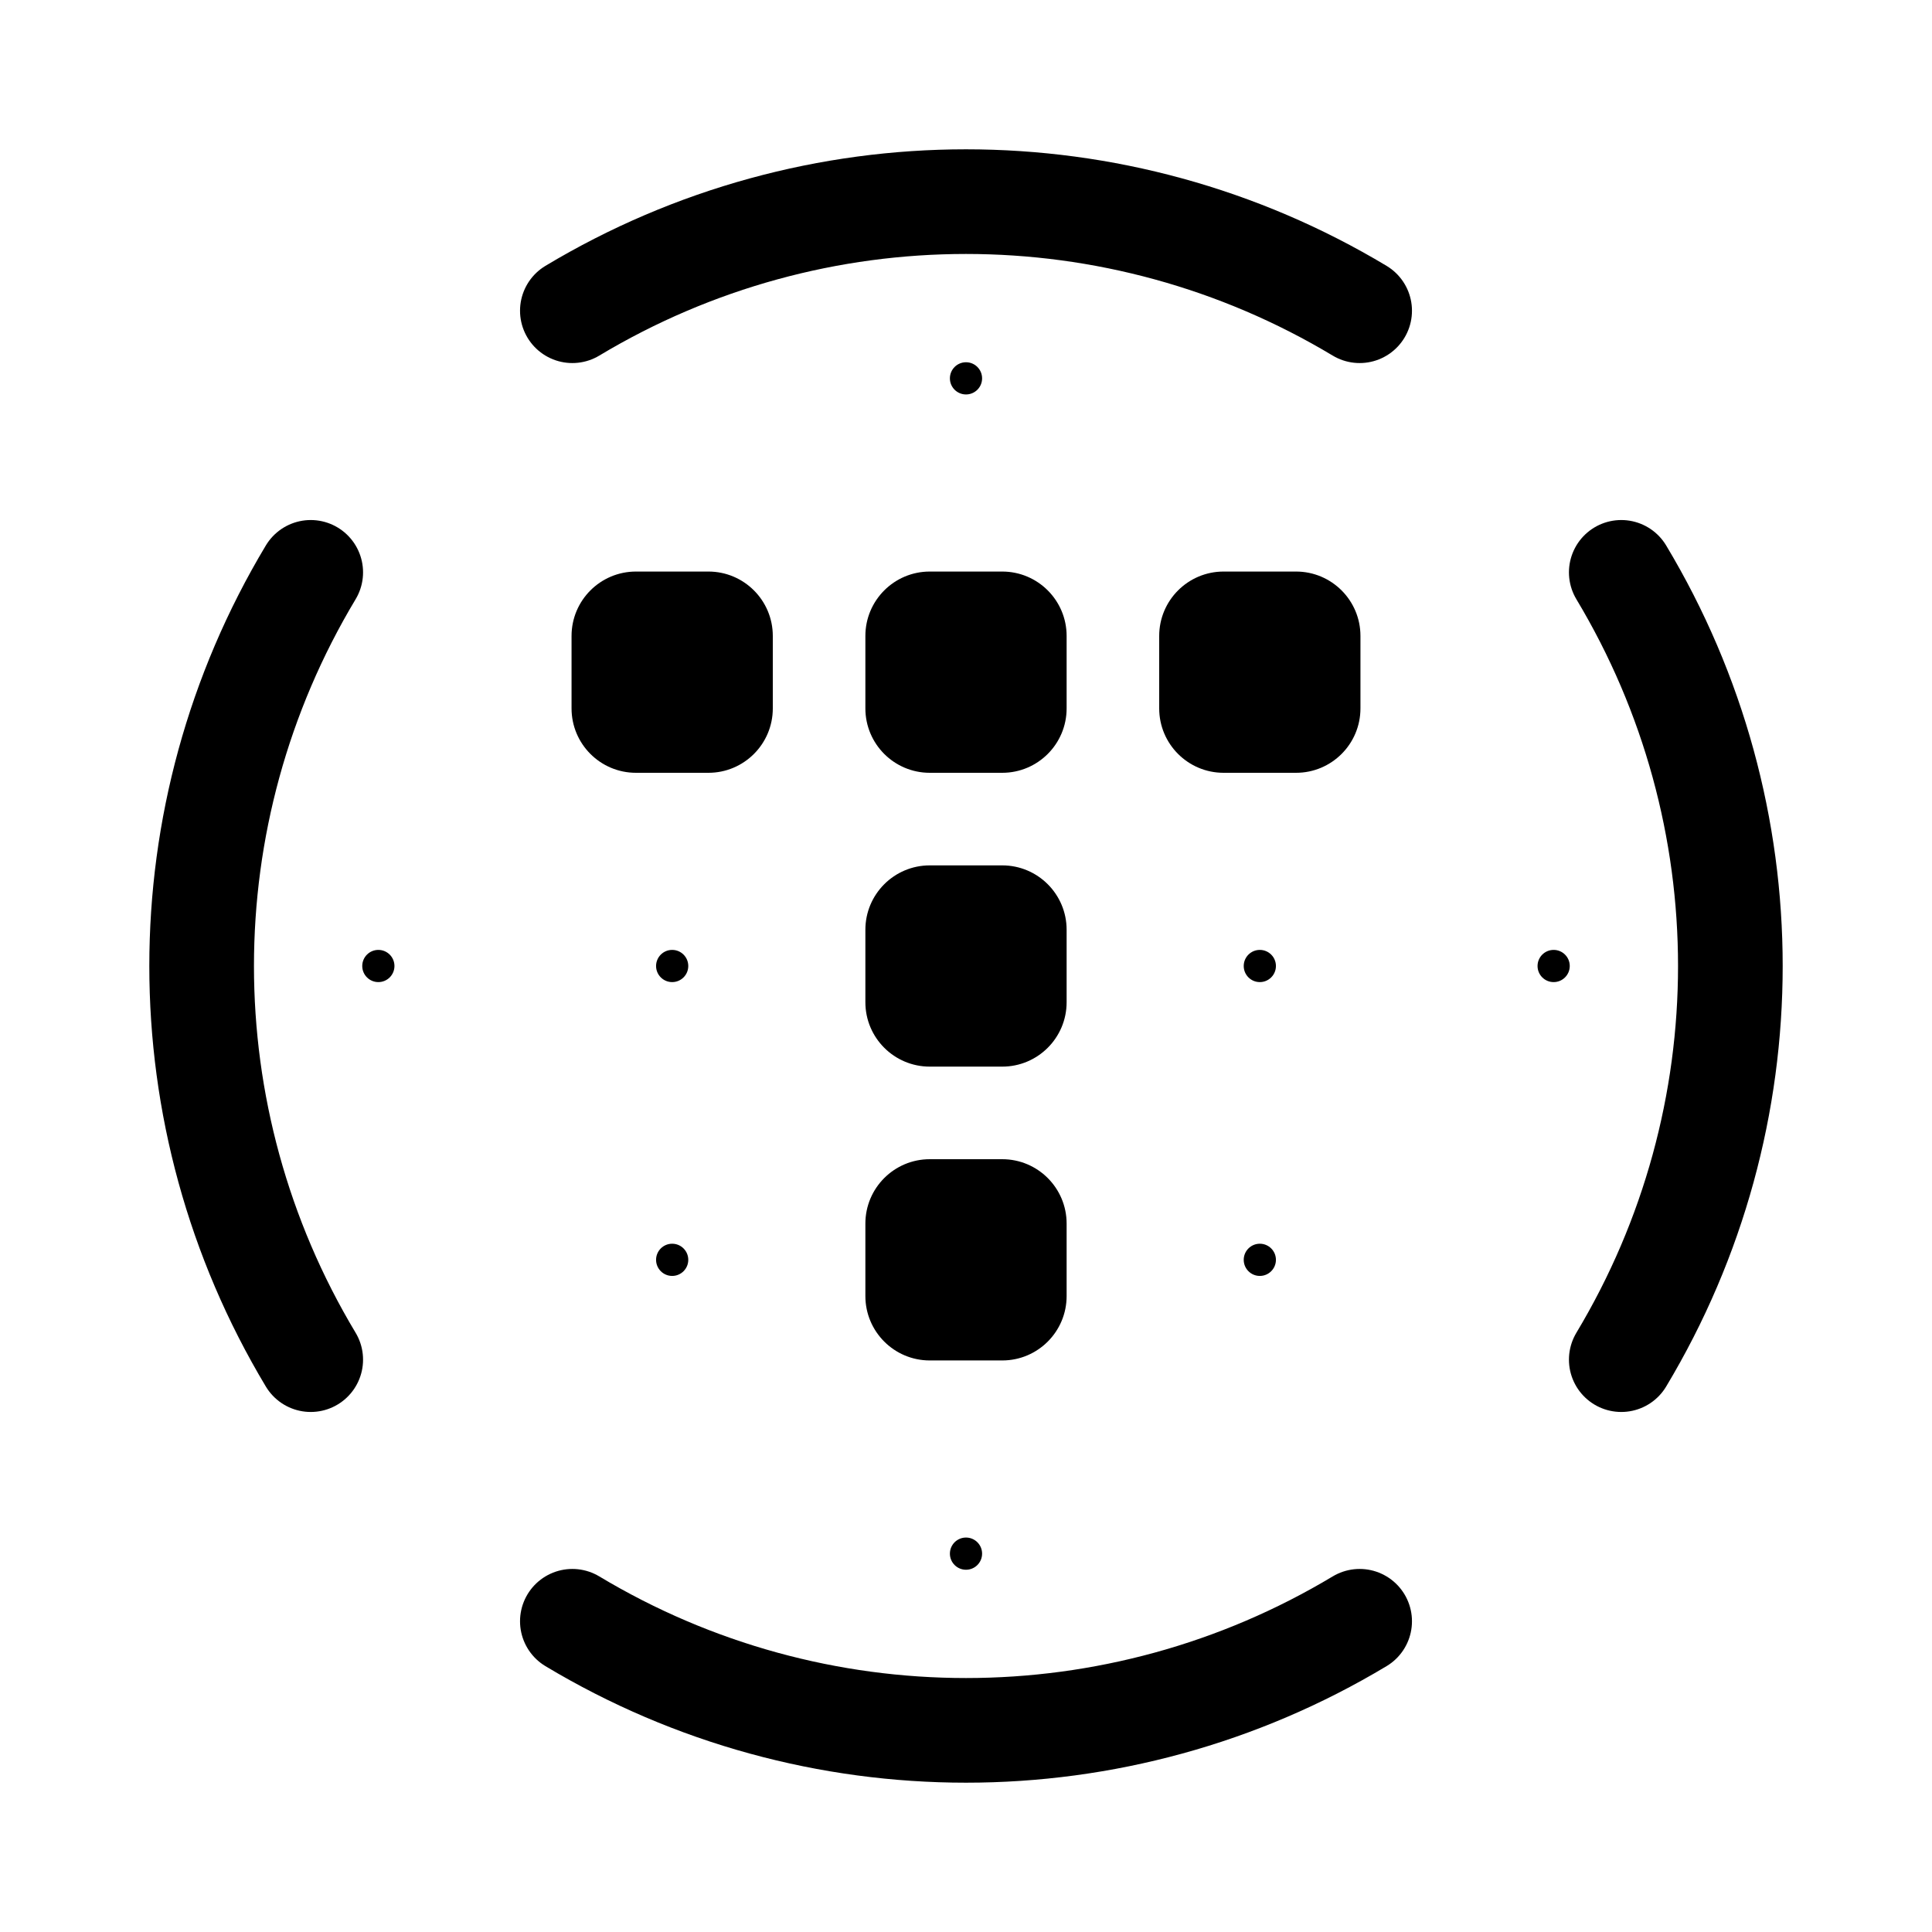
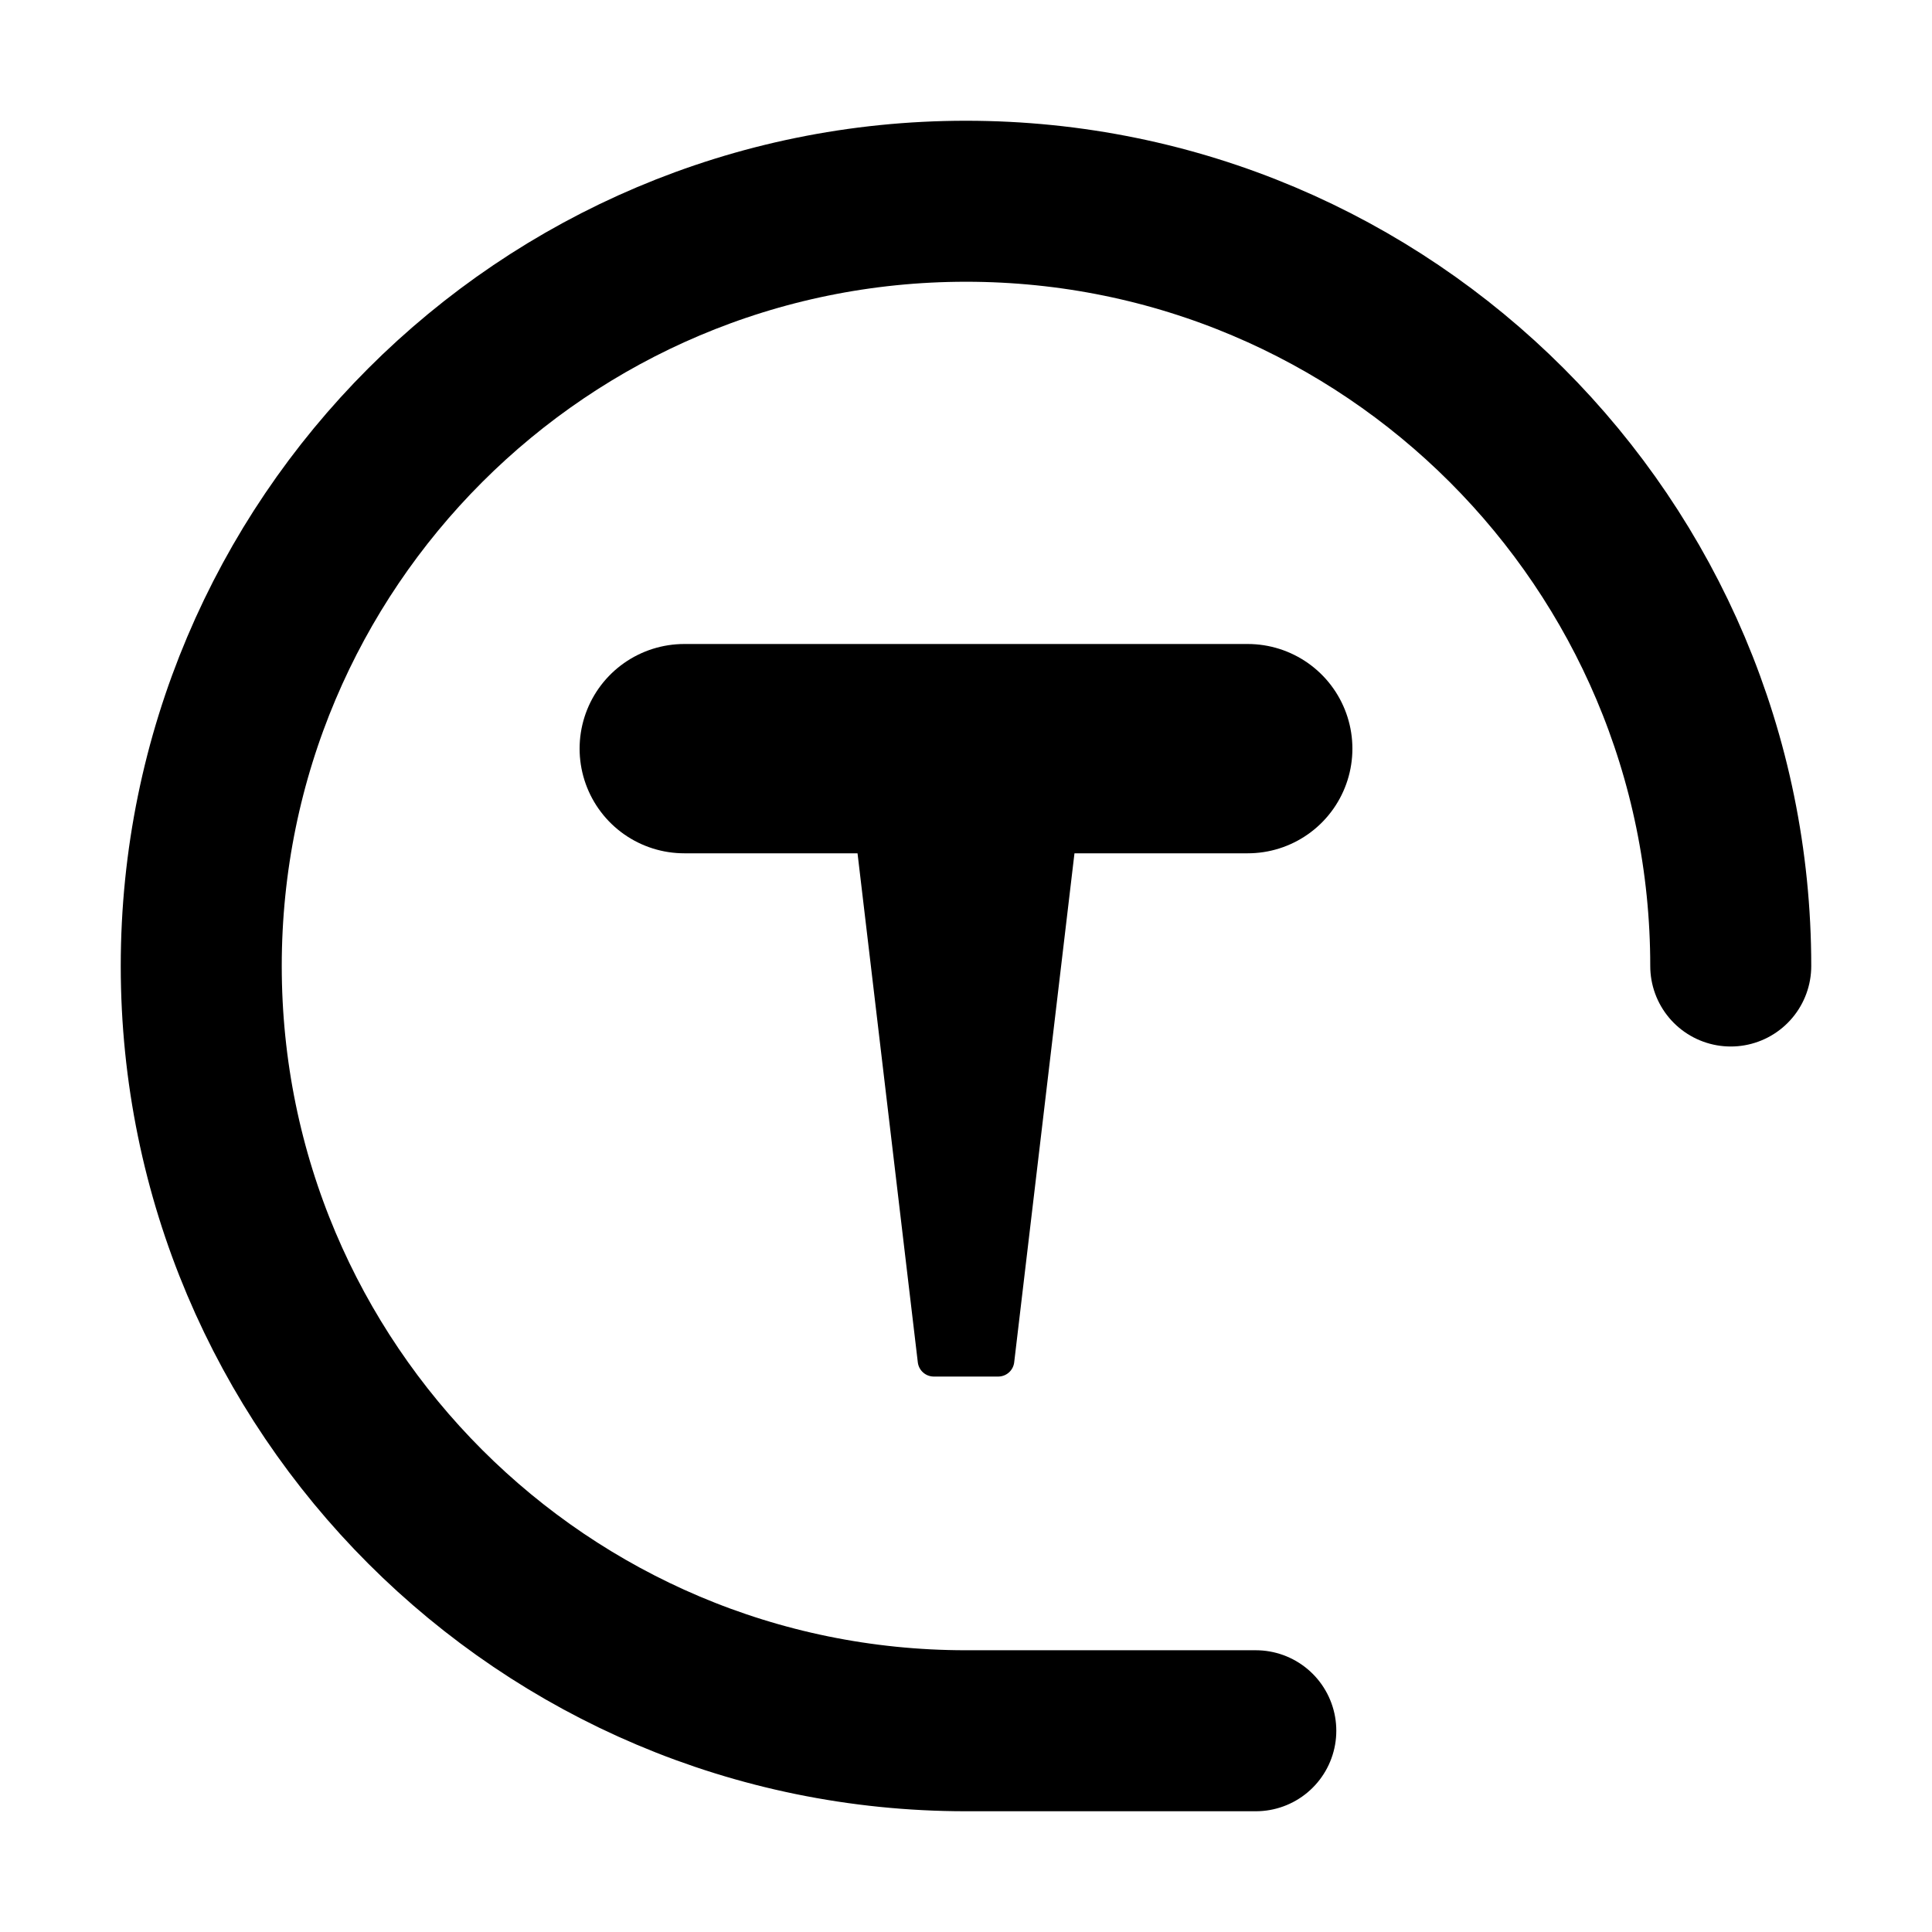
<svg xmlns="http://www.w3.org/2000/svg" viewBox="0 0 24 24" fill="currentColor">
-   <g fill="none" stroke="currentColor" stroke-width="1.3" stroke-linecap="round">
-     <path d="M16.89 3.86A9.5 9.5 0 0 0 7.11 3.86" />
-     <path d="M16.89 3.86A9.5 9.5 0 0 0 7.11 3.86" transform="rotate(90 12 12)" />
-     <path d="M16.89 3.86A9.5 9.5 0 0 0 7.11 3.86" transform="rotate(180 12 12)" />
-     <path d="M16.89 3.86A9.5 9.5 0 0 0 7.11 3.86" transform="rotate(270 12 12)" />
+   <g fill="none" stroke="currentColor" stroke-linecap="round" stroke-linejoin="round">
+     <path d="M15.6 21.5H12A9.5 9.5 0 1 1 21.5 12" stroke-width="2" />
+     <path d="M8.5 9.3H15.5" stroke-width="2.6" />
  </g>
-   <rect x="7.1" y="7.1" width="2.5" height="2.5" rx="0.8" />
-   <rect x="10.75" y="7.1" width="2.5" height="2.5" rx="0.8" />
-   <rect x="14.4" y="7.1" width="2.5" height="2.5" rx="0.8" />
-   <rect x="10.75" y="10.75" width="2.5" height="2.5" rx="0.8" />
-   <rect x="10.75" y="14.4" width="2.5" height="2.5" rx="0.8" />
-   <circle cx="8.35" cy="12" r="0.2" />
-   <circle cx="15.65" cy="12" r="0.2" />
-   <circle cx="8.35" cy="15.65" r="0.2" />
-   <circle cx="15.65" cy="15.65" r="0.2" />
-   <circle cx="12" cy="4.7" r="0.2" />
-   <circle cx="12" cy="19.3" r="0.2" />
-   <circle cx="4.7" cy="12" r="0.2" />
-   <circle cx="19.3" cy="12" r="0.2" />
+   <path d="M10.7 9.3H13.3L12.4 16.9H11.6Z" stroke="currentColor" stroke-width="0.4" stroke-linejoin="round" />
</svg>
